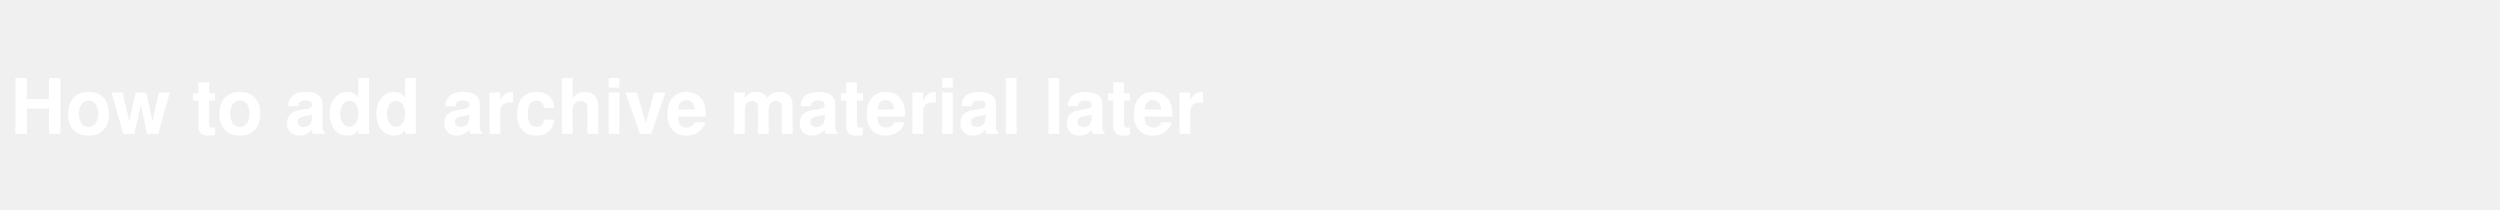
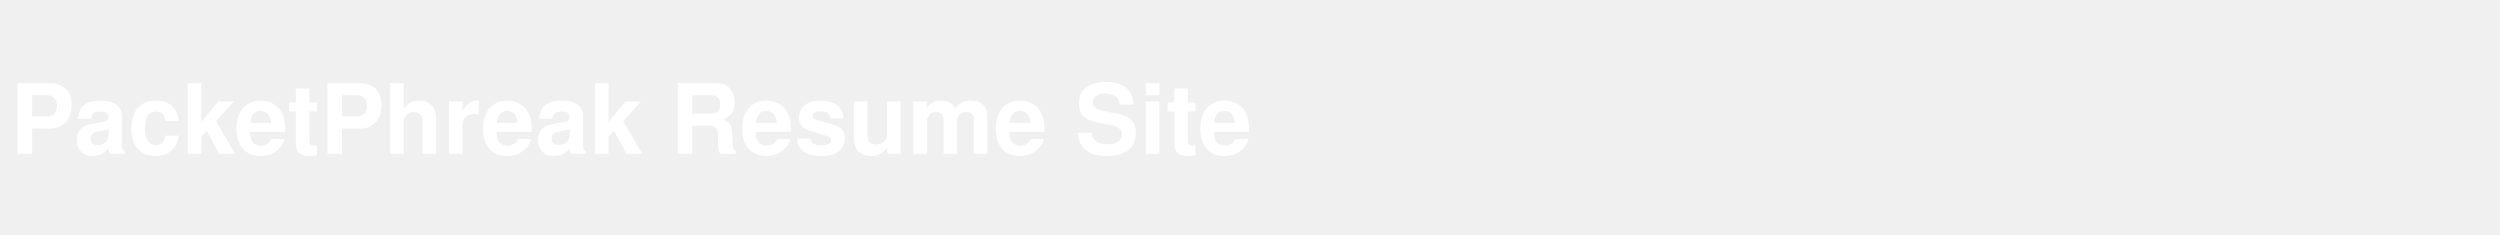
- <svg xmlns="http://www.w3.org/2000/svg" width="980" height="82" viewBox="0 0 980 82" role="img" aria-label="How to add archive material later">
+ <svg xmlns="http://www.w3.org/2000/svg" width="980" height="92" viewBox="0 0 980 92" role="img" aria-label="PacketPhreak Resume Site">
  <style>
    @keyframes flickerMain {
      0%, 16%, 19%, 23%, 52%, 58%, 100% {
        opacity: 1;
        filter: drop-shadow(0 0 3px #FFFFFF) drop-shadow(0 0 9px rgba(255,255,255,.68));
      }
      17%, 20%, 55%, 57%, 88%, 92% {
        opacity: .28;
        filter: none;
      }
    }

    @keyframes flickerSpecial {
      0%, 10%, 14%, 32%, 45%, 67%, 100% {
        opacity: 1;
        filter: drop-shadow(0 0 4px #EB0028) drop-shadow(0 0 13px #EB0028);
      }
      11%, 13%, 33%, 46%, 70%, 72%, 90% {
        opacity: .18;
        filter: none;
      }
    }

    text {
      font-family: -apple-system, BlinkMacSystemFont, "Segoe UI", Helvetica, Arial, sans-serif;
-       font-size: 30px;
+       font-size: 38px;
      font-weight: 800;
      dominant-baseline: middle;
    }

    .main {
      fill: #FFFFFF;
-       animation: flickerMain 4.2s infinite;
+       animation: flickerMain 4.8s infinite;
    }

    .special {
      fill: #EB0028;
      font-weight: 900;
      animation: flickerSpecial 2.7s infinite;
    }

    @media (prefers-reduced-motion: reduce) {
      .main, .special {
        animation: none;
      }
    }
  </style>
-   <text x="4" y="42.0">
-     <tspan class="main">How to add archive material later</tspan>
+   <text x="4" y="47.0">
+     <tspan class="main">PacketPhreak Resume Site</tspan>
  </text>
</svg>
